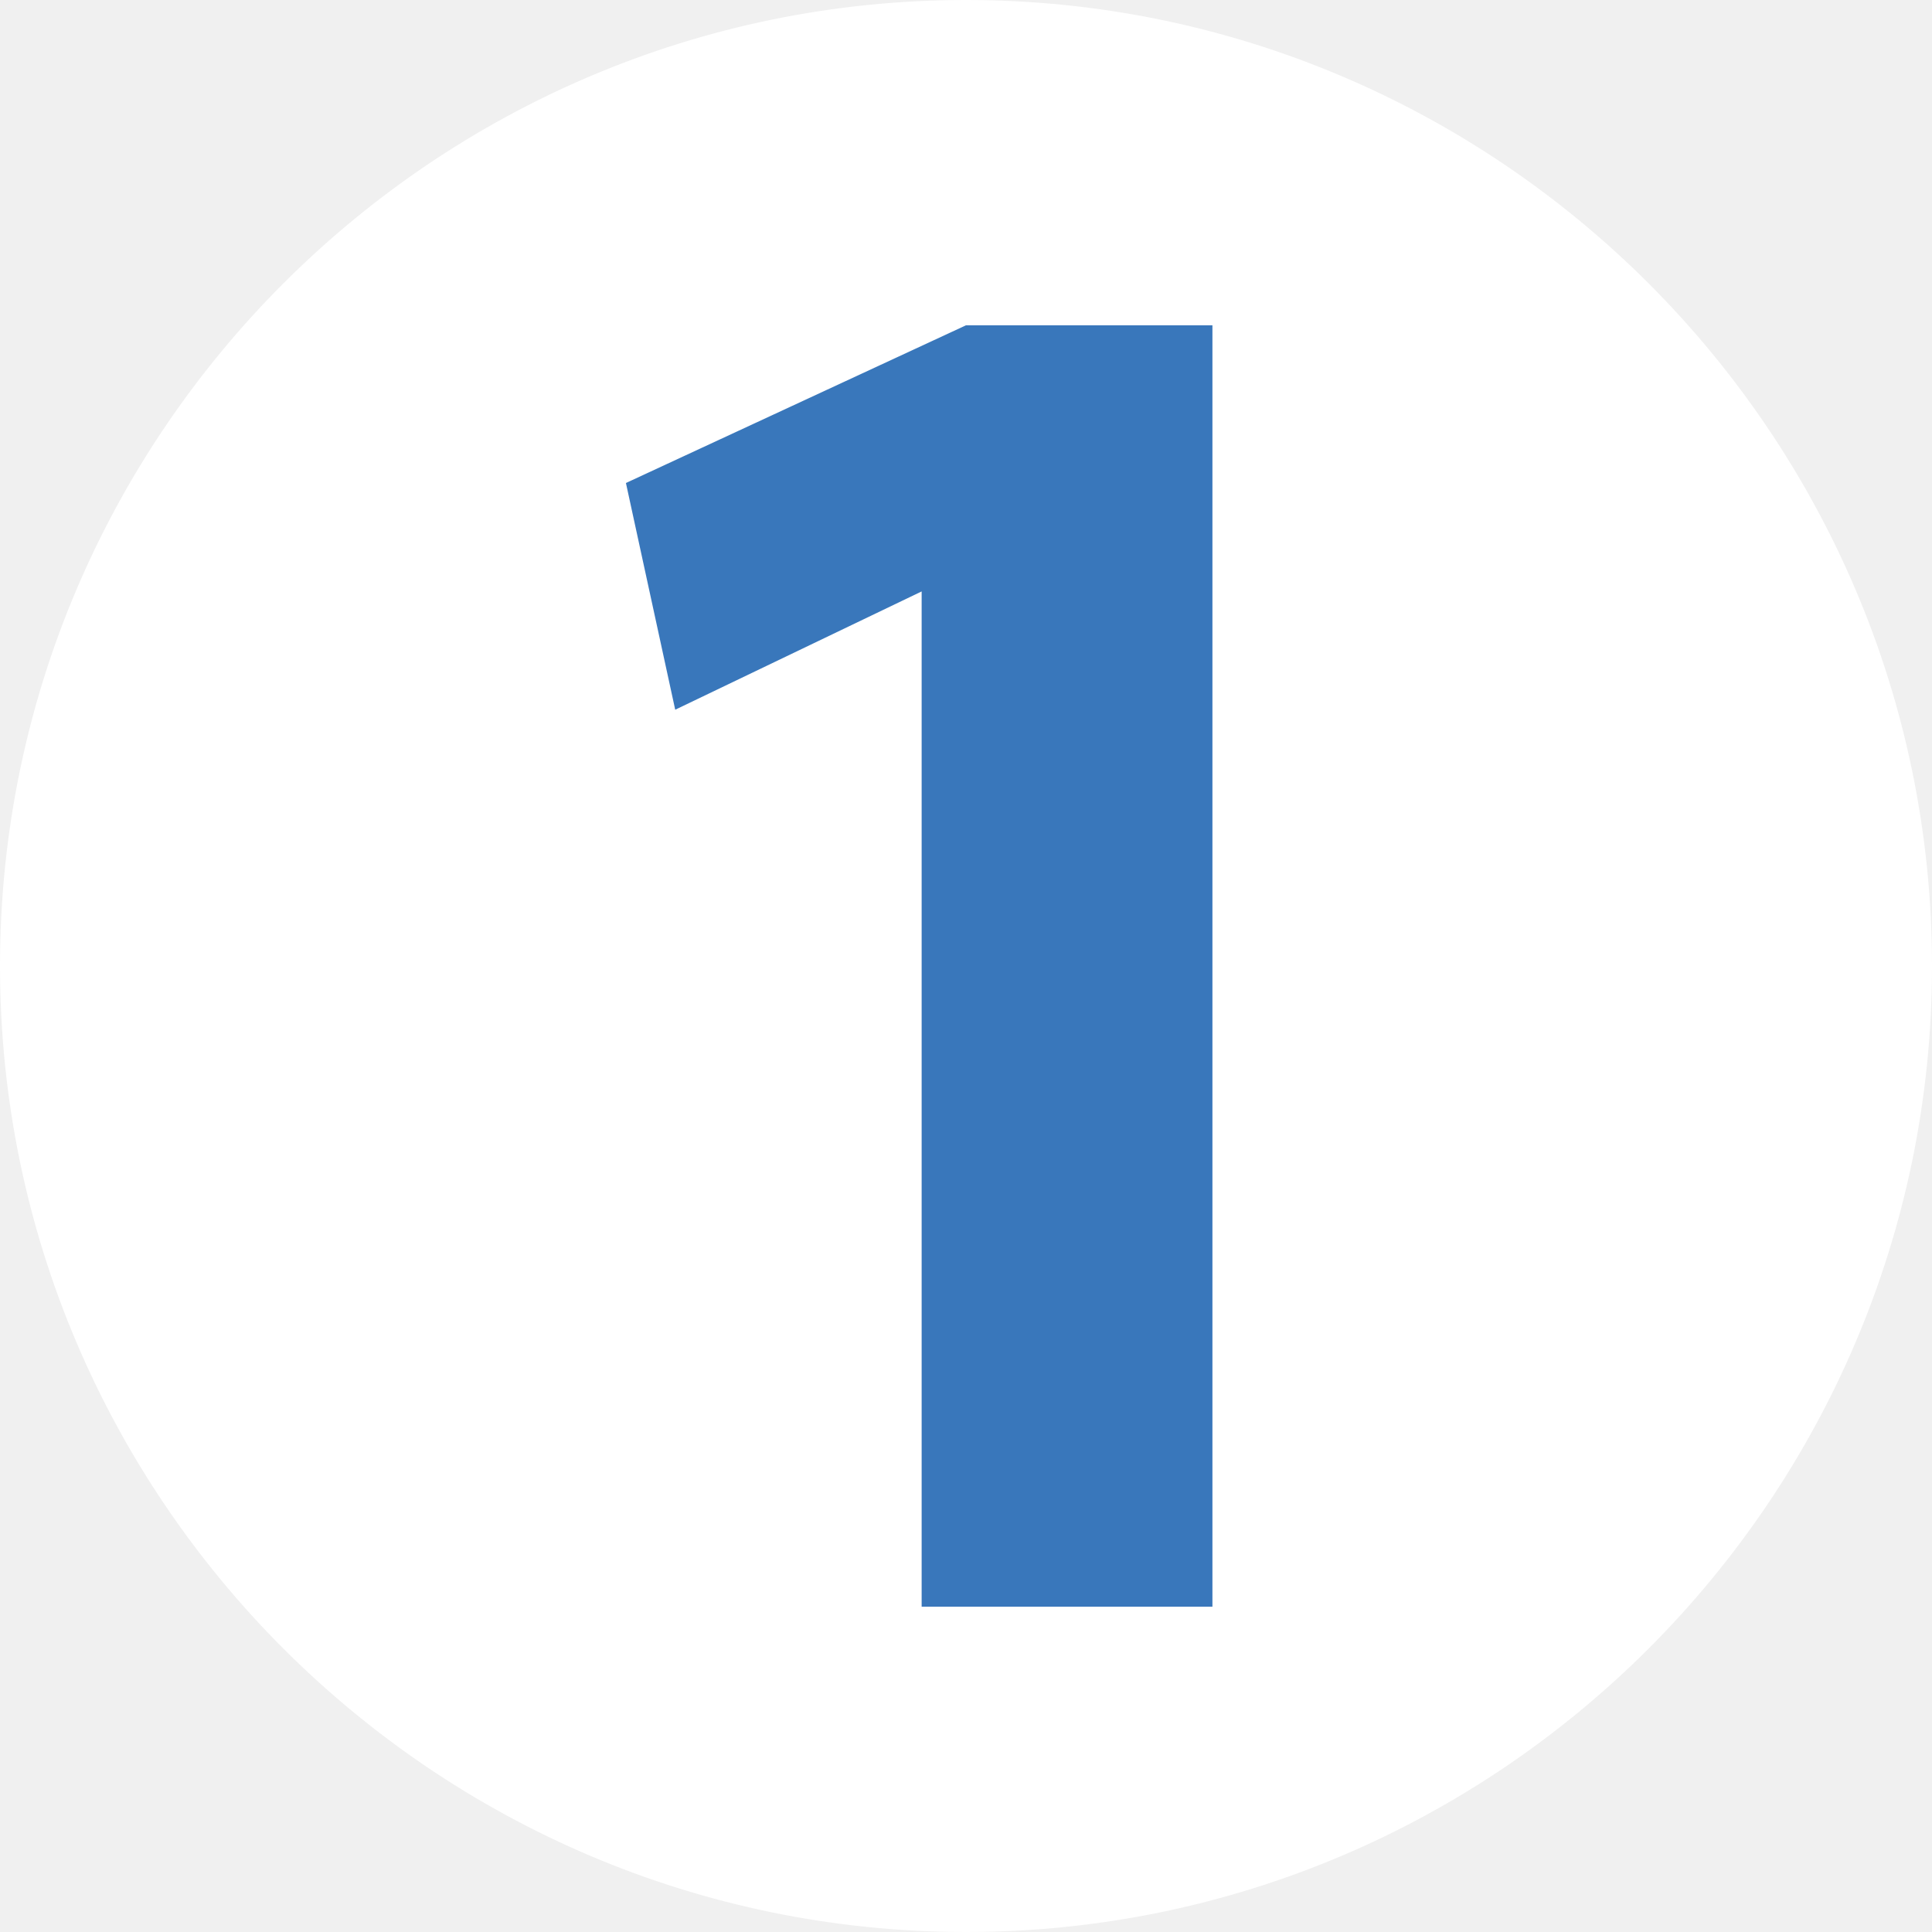
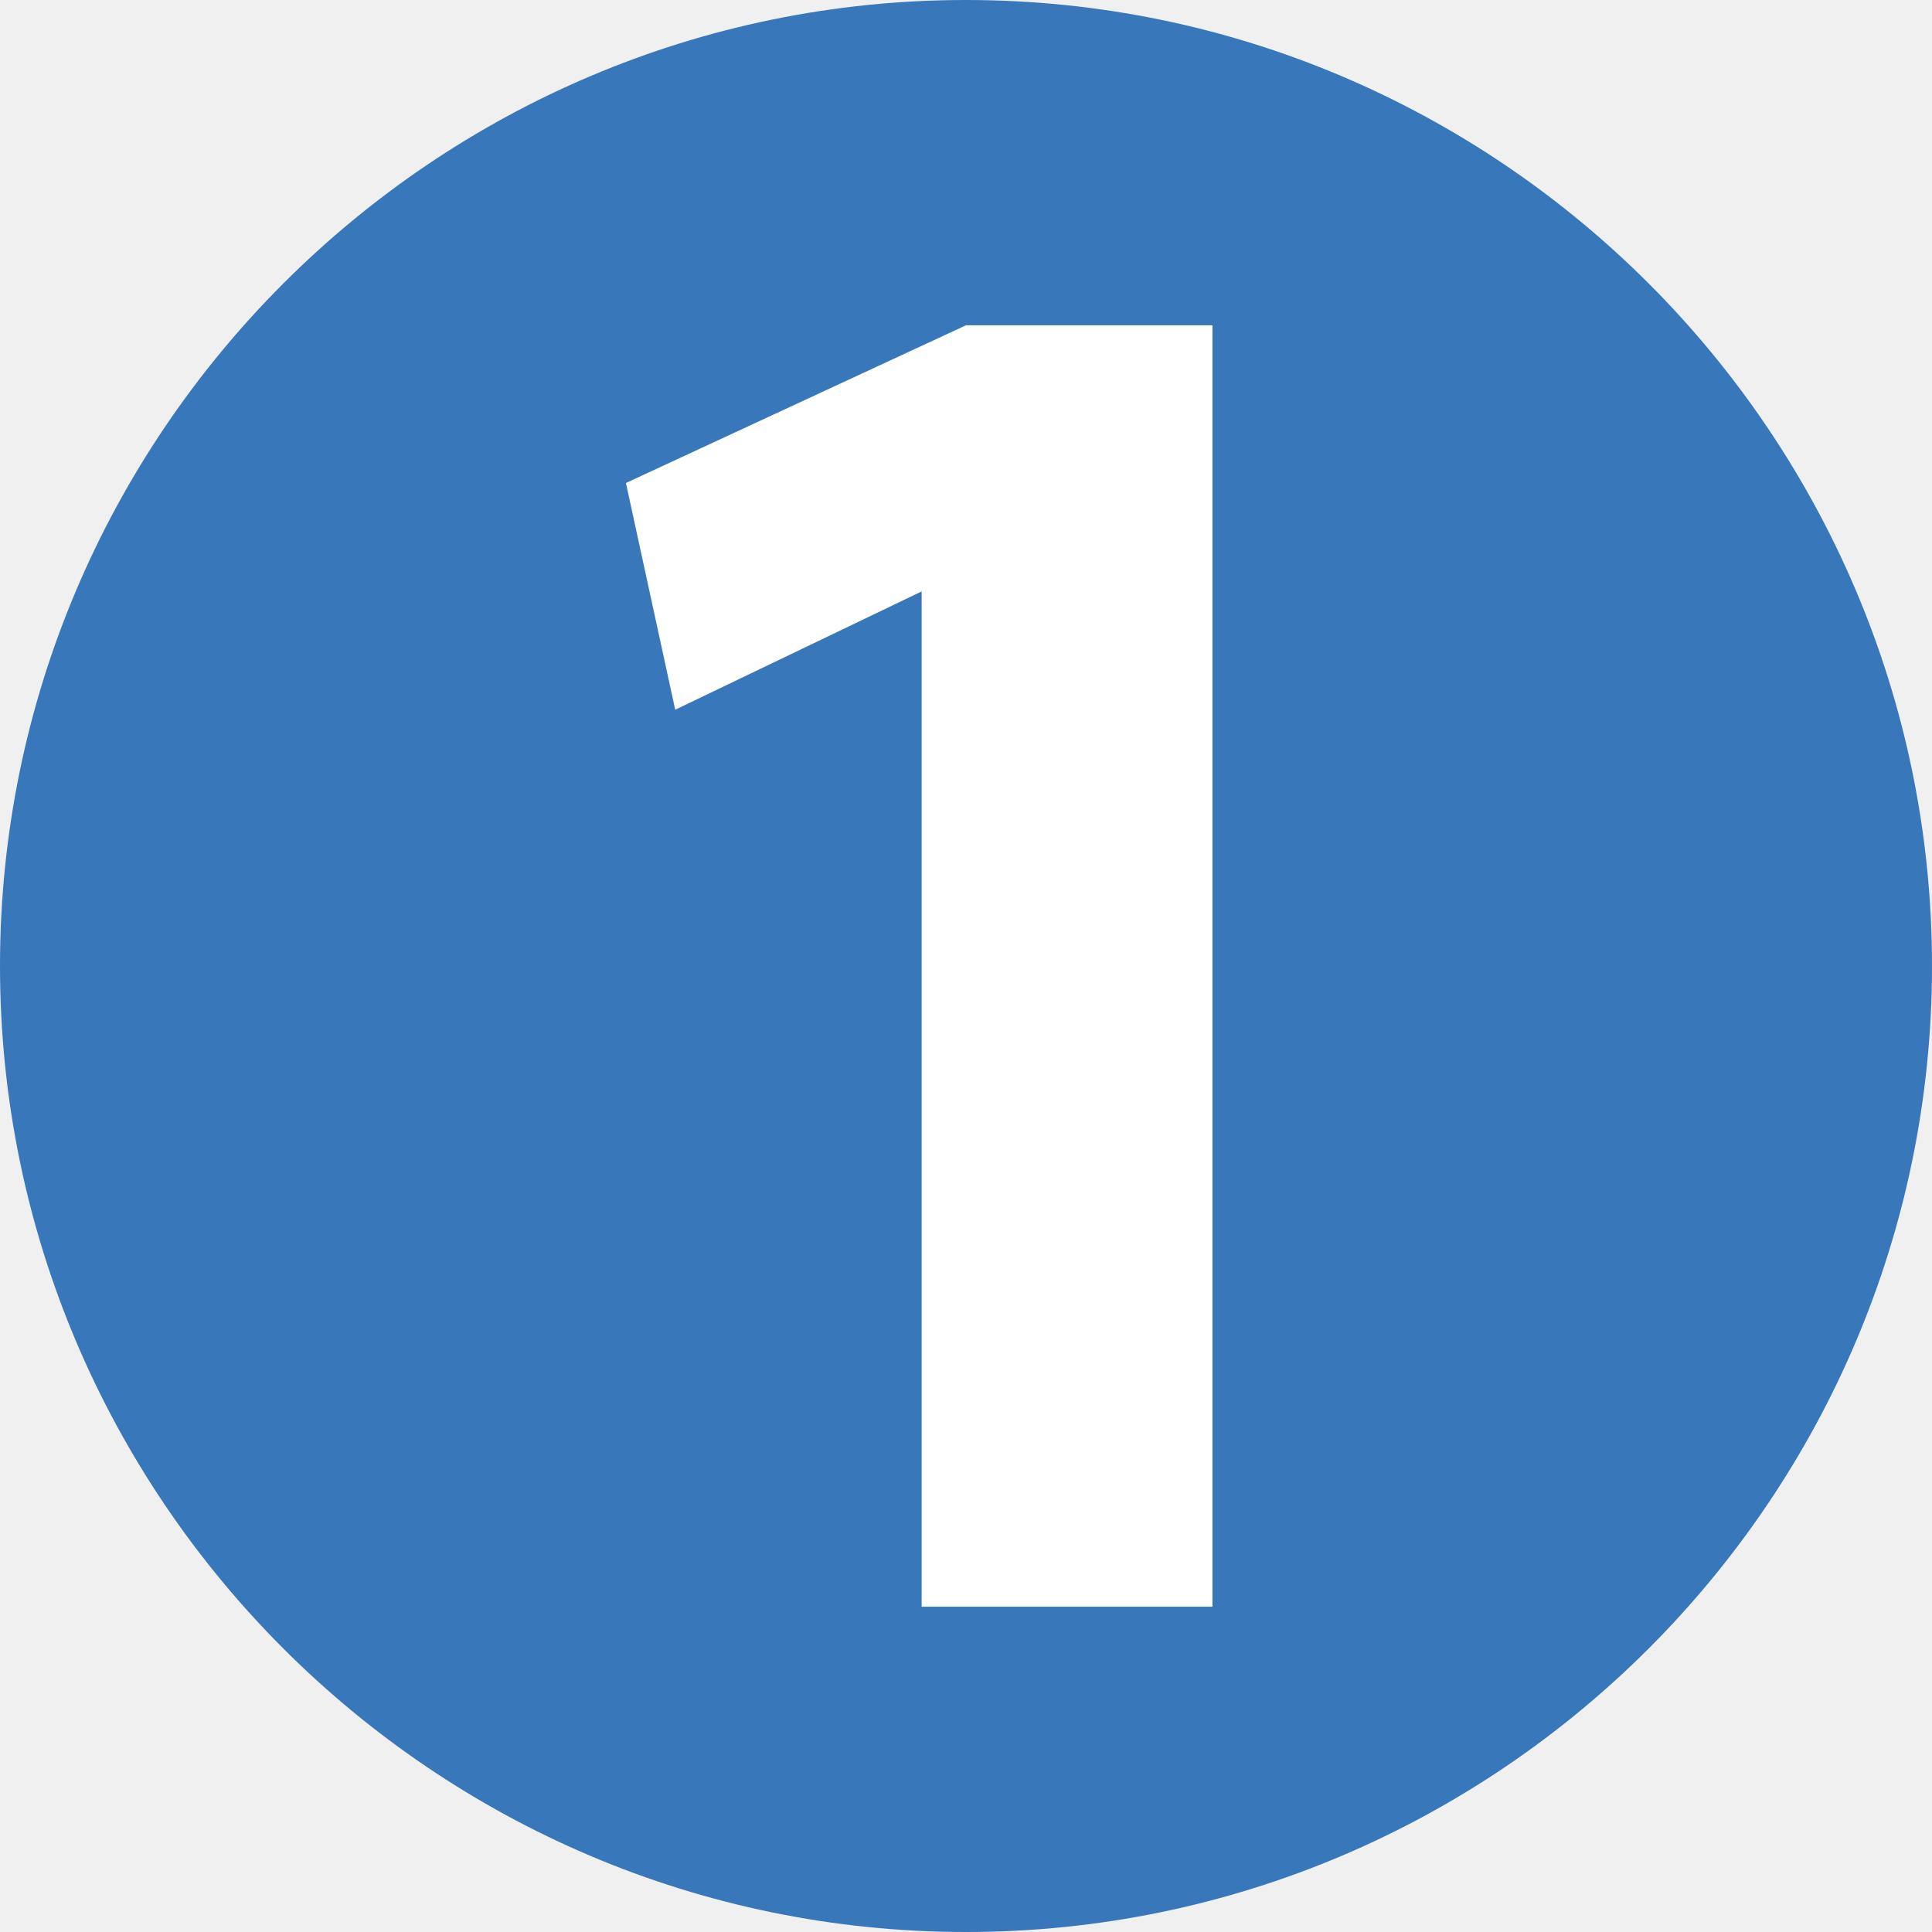
<svg xmlns="http://www.w3.org/2000/svg" version="1.1" id="Capa_1" x="0px" y="0px" viewBox="0 0 39.2 39.2" style="enable-background:new 0 0 39.2 39.2;" xml:space="preserve">
  <style type="text/css">
- 	.st0{fill:#FFFFFF;}
- 	.st1{fill:#3977BB;}
+ 	.st0{fill:#3977BB;}
+ 	.st1{fill:#FFFFFF;}
</style>
  <path class="st0" d="M19.6,39.2c10.8,0,19.6-8.8,19.6-19.6S30.4,0,19.6,0S0,8.8,0,19.6S8.8,39.2,19.6,39.2L19.6,39.2" />
  <g>
    <path class="st1" d="M18.7,12L18.7,12l-5,2.4l-1-4.6l6.9-3.2h5v26h-5.9V12z" />
  </g>
</svg>
